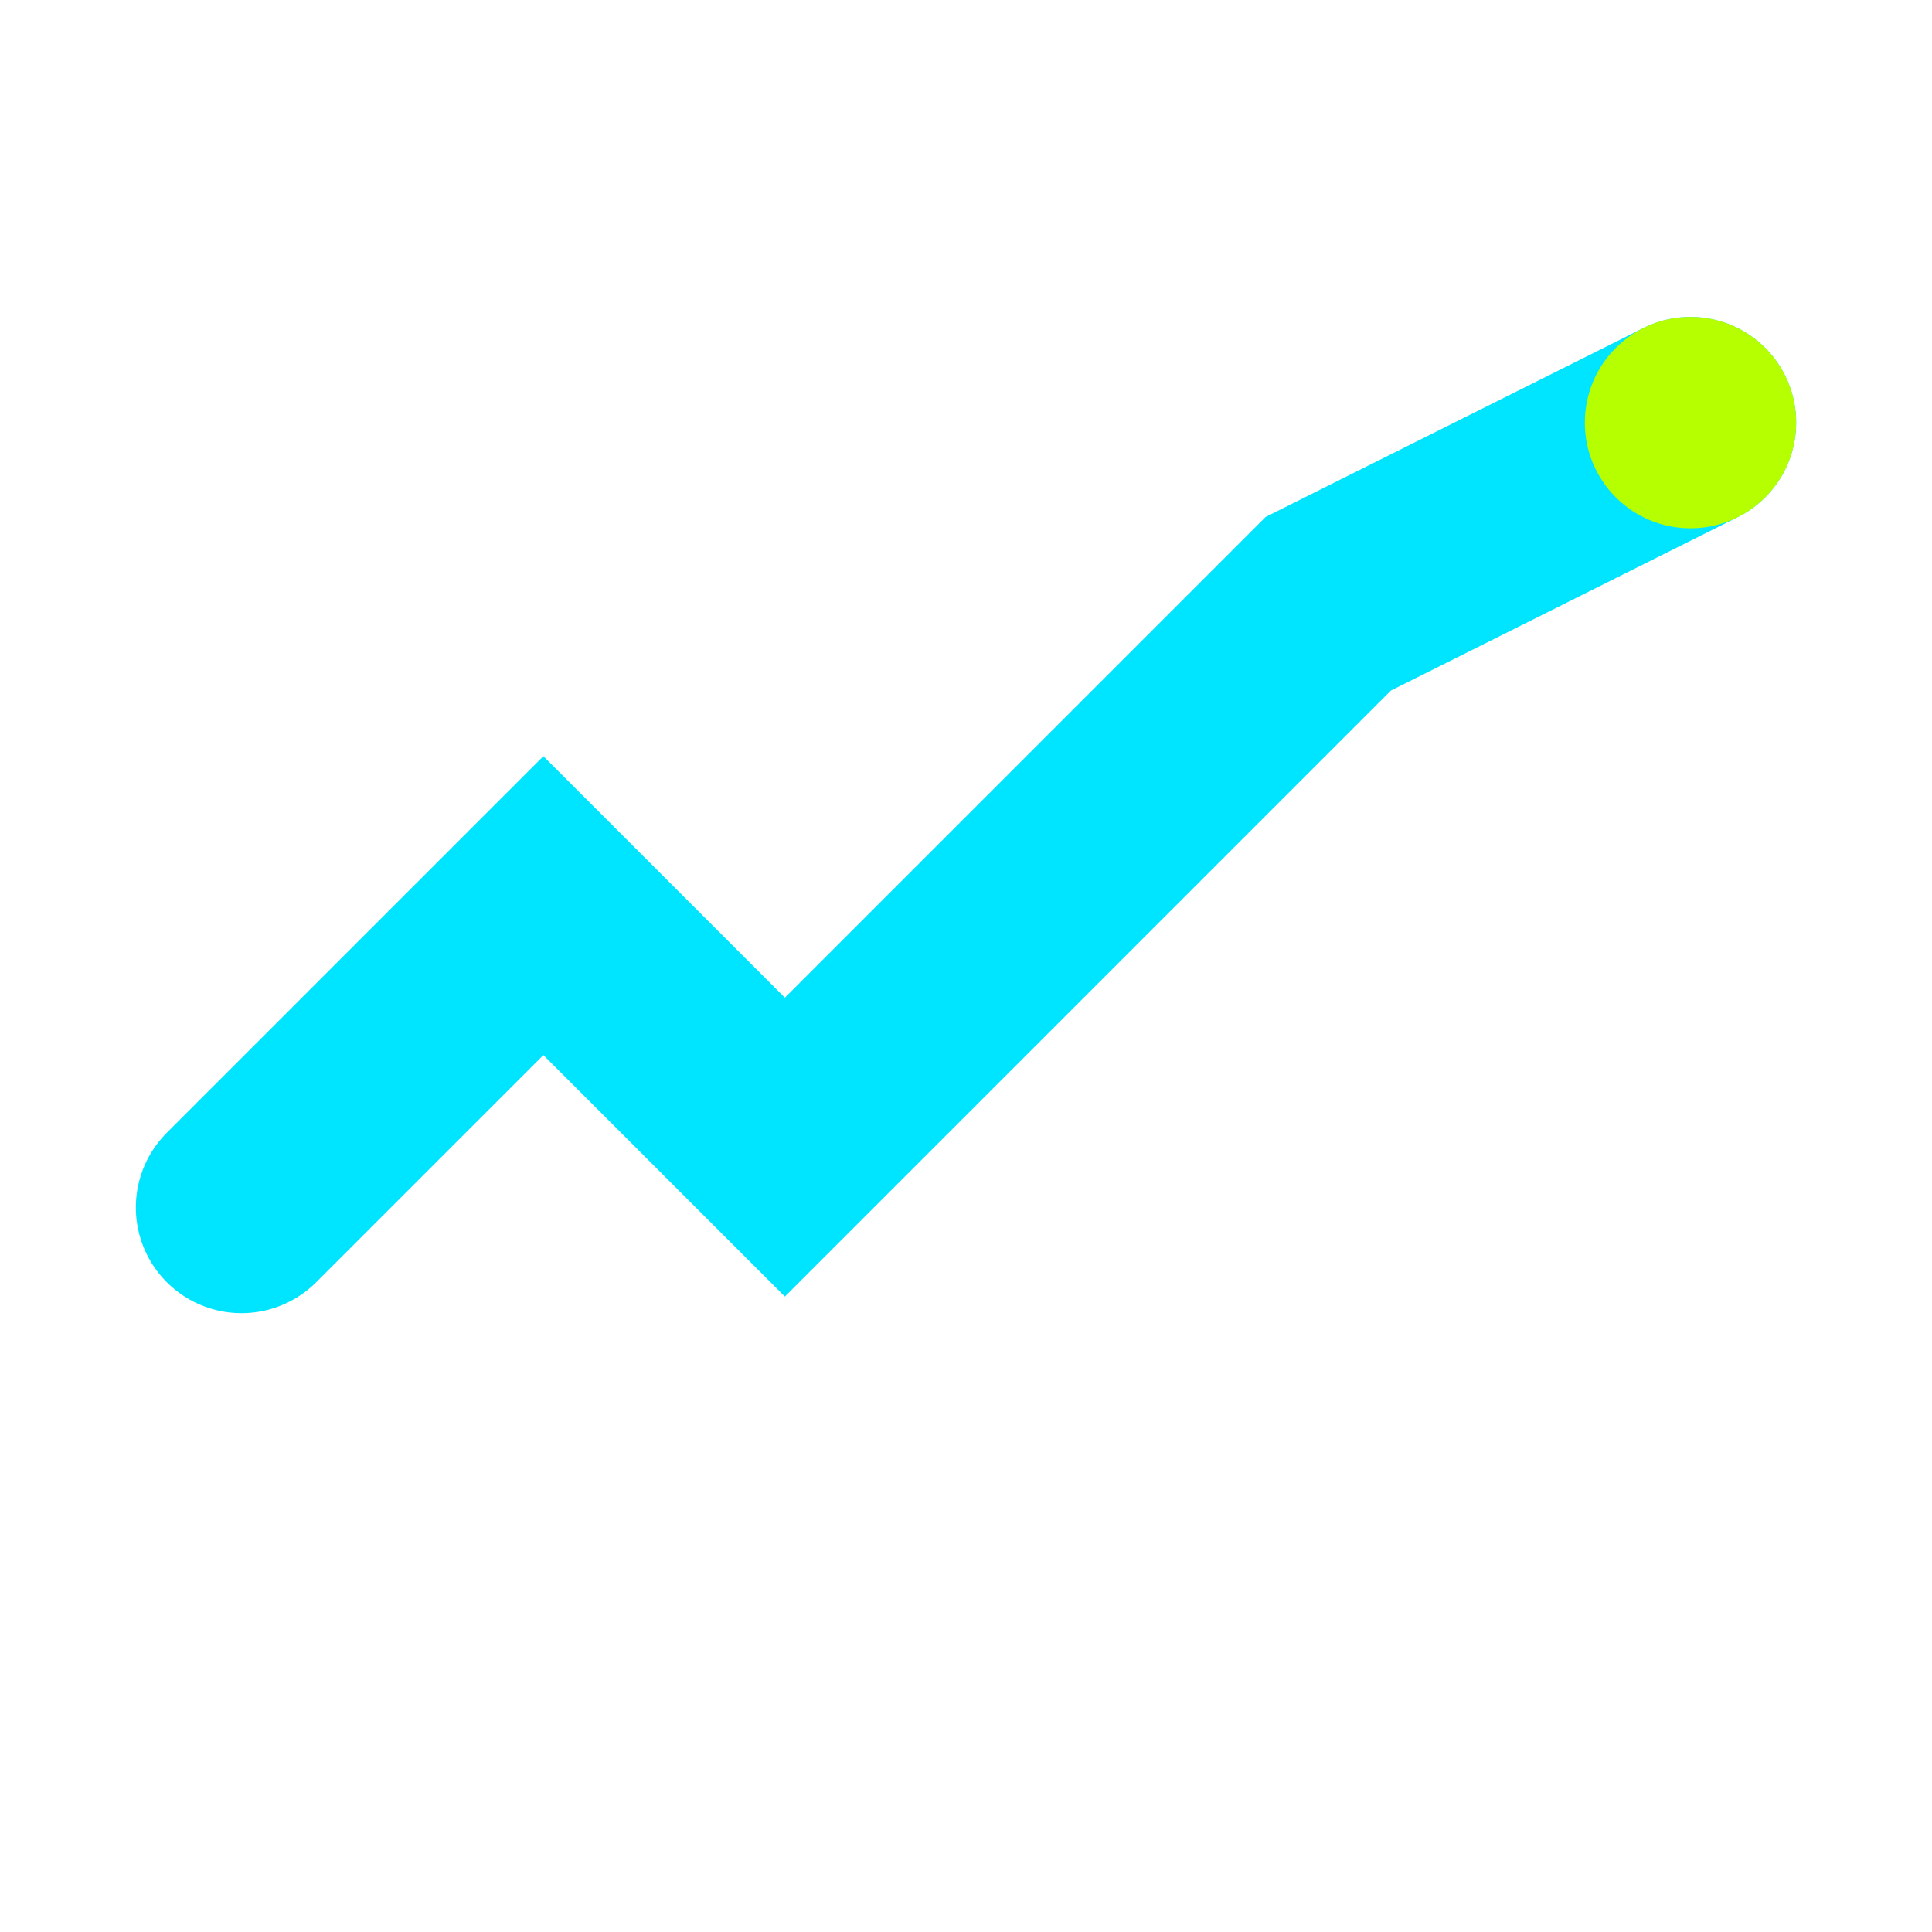
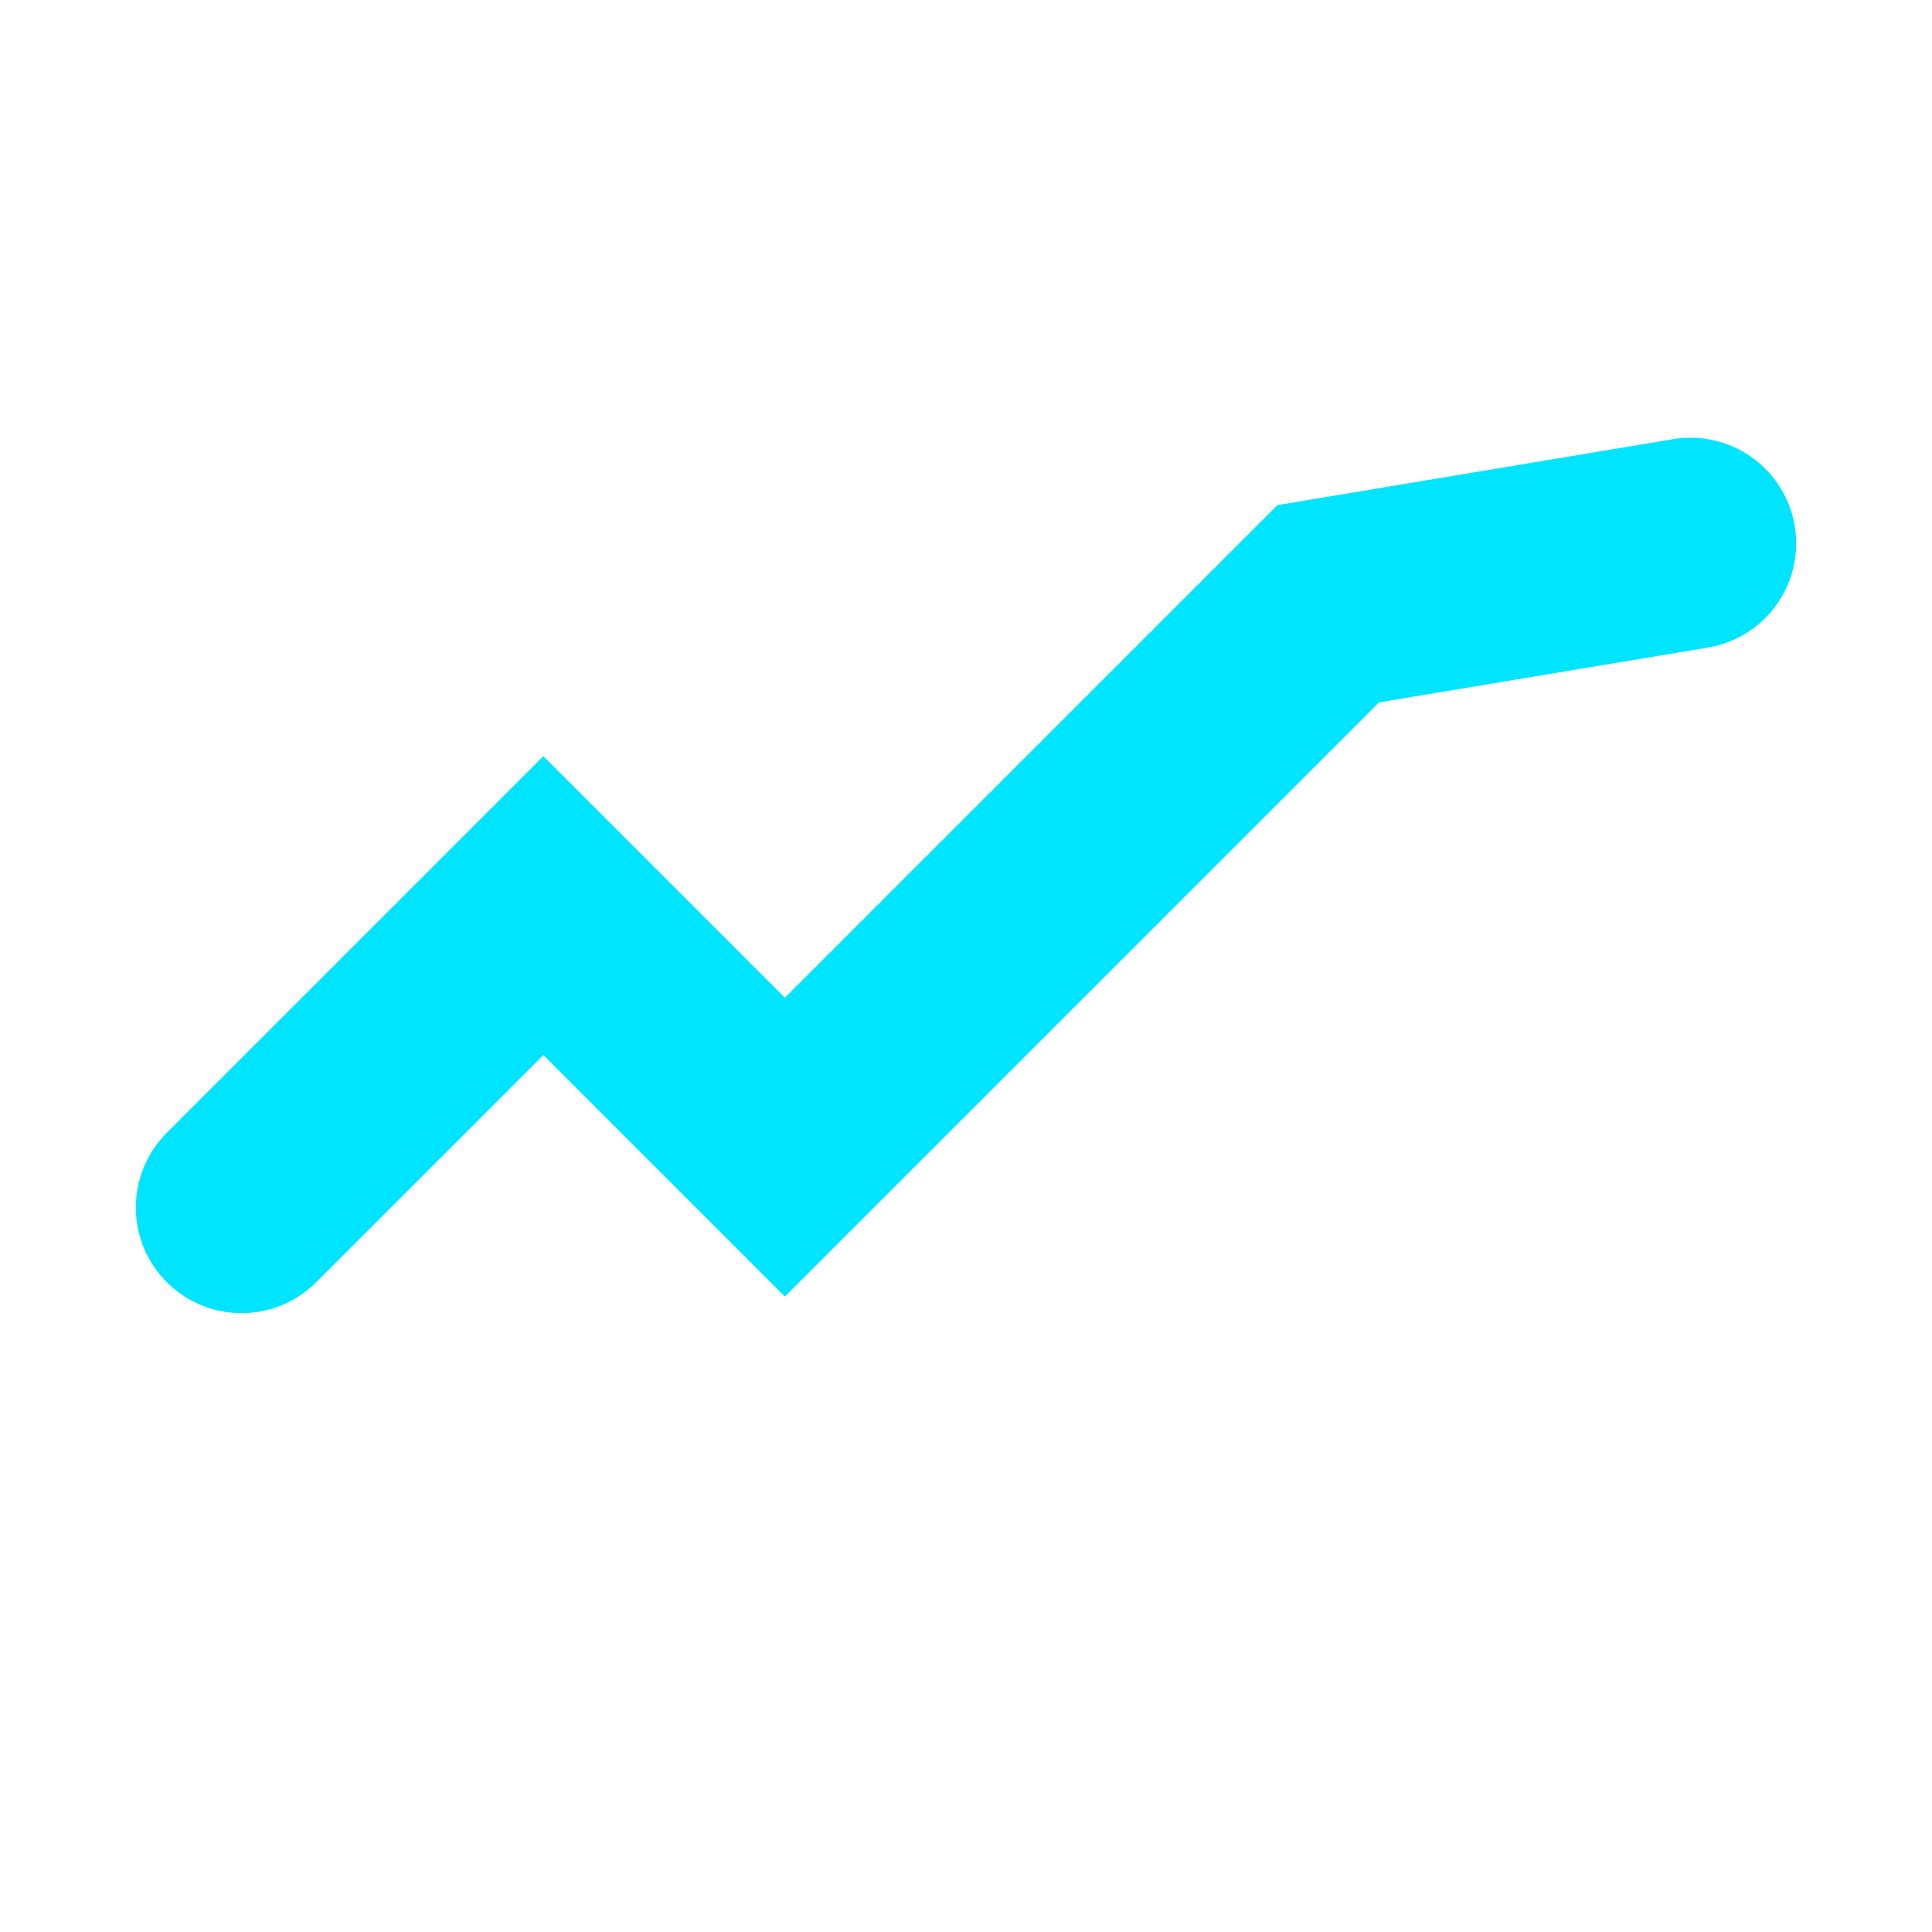
<svg xmlns="http://www.w3.org/2000/svg" viewBox="0 0 64 64">
  <g transform="translate(8,8)">
-     <path d="M0 32 L10 22 L18 30 L36 12 L48 6" stroke="#00E5FF" stroke-width="7" fill="none" stroke-linecap="round" />
-     <circle cx="48" cy="6" r="3.5" fill="#B6FF00" />
+     <path d="M0 32 L10 22 L18 30 L36 12 L48 10" stroke="#00E5FF" stroke-width="7" fill="none" stroke-linecap="round" />
  </g>
</svg>
